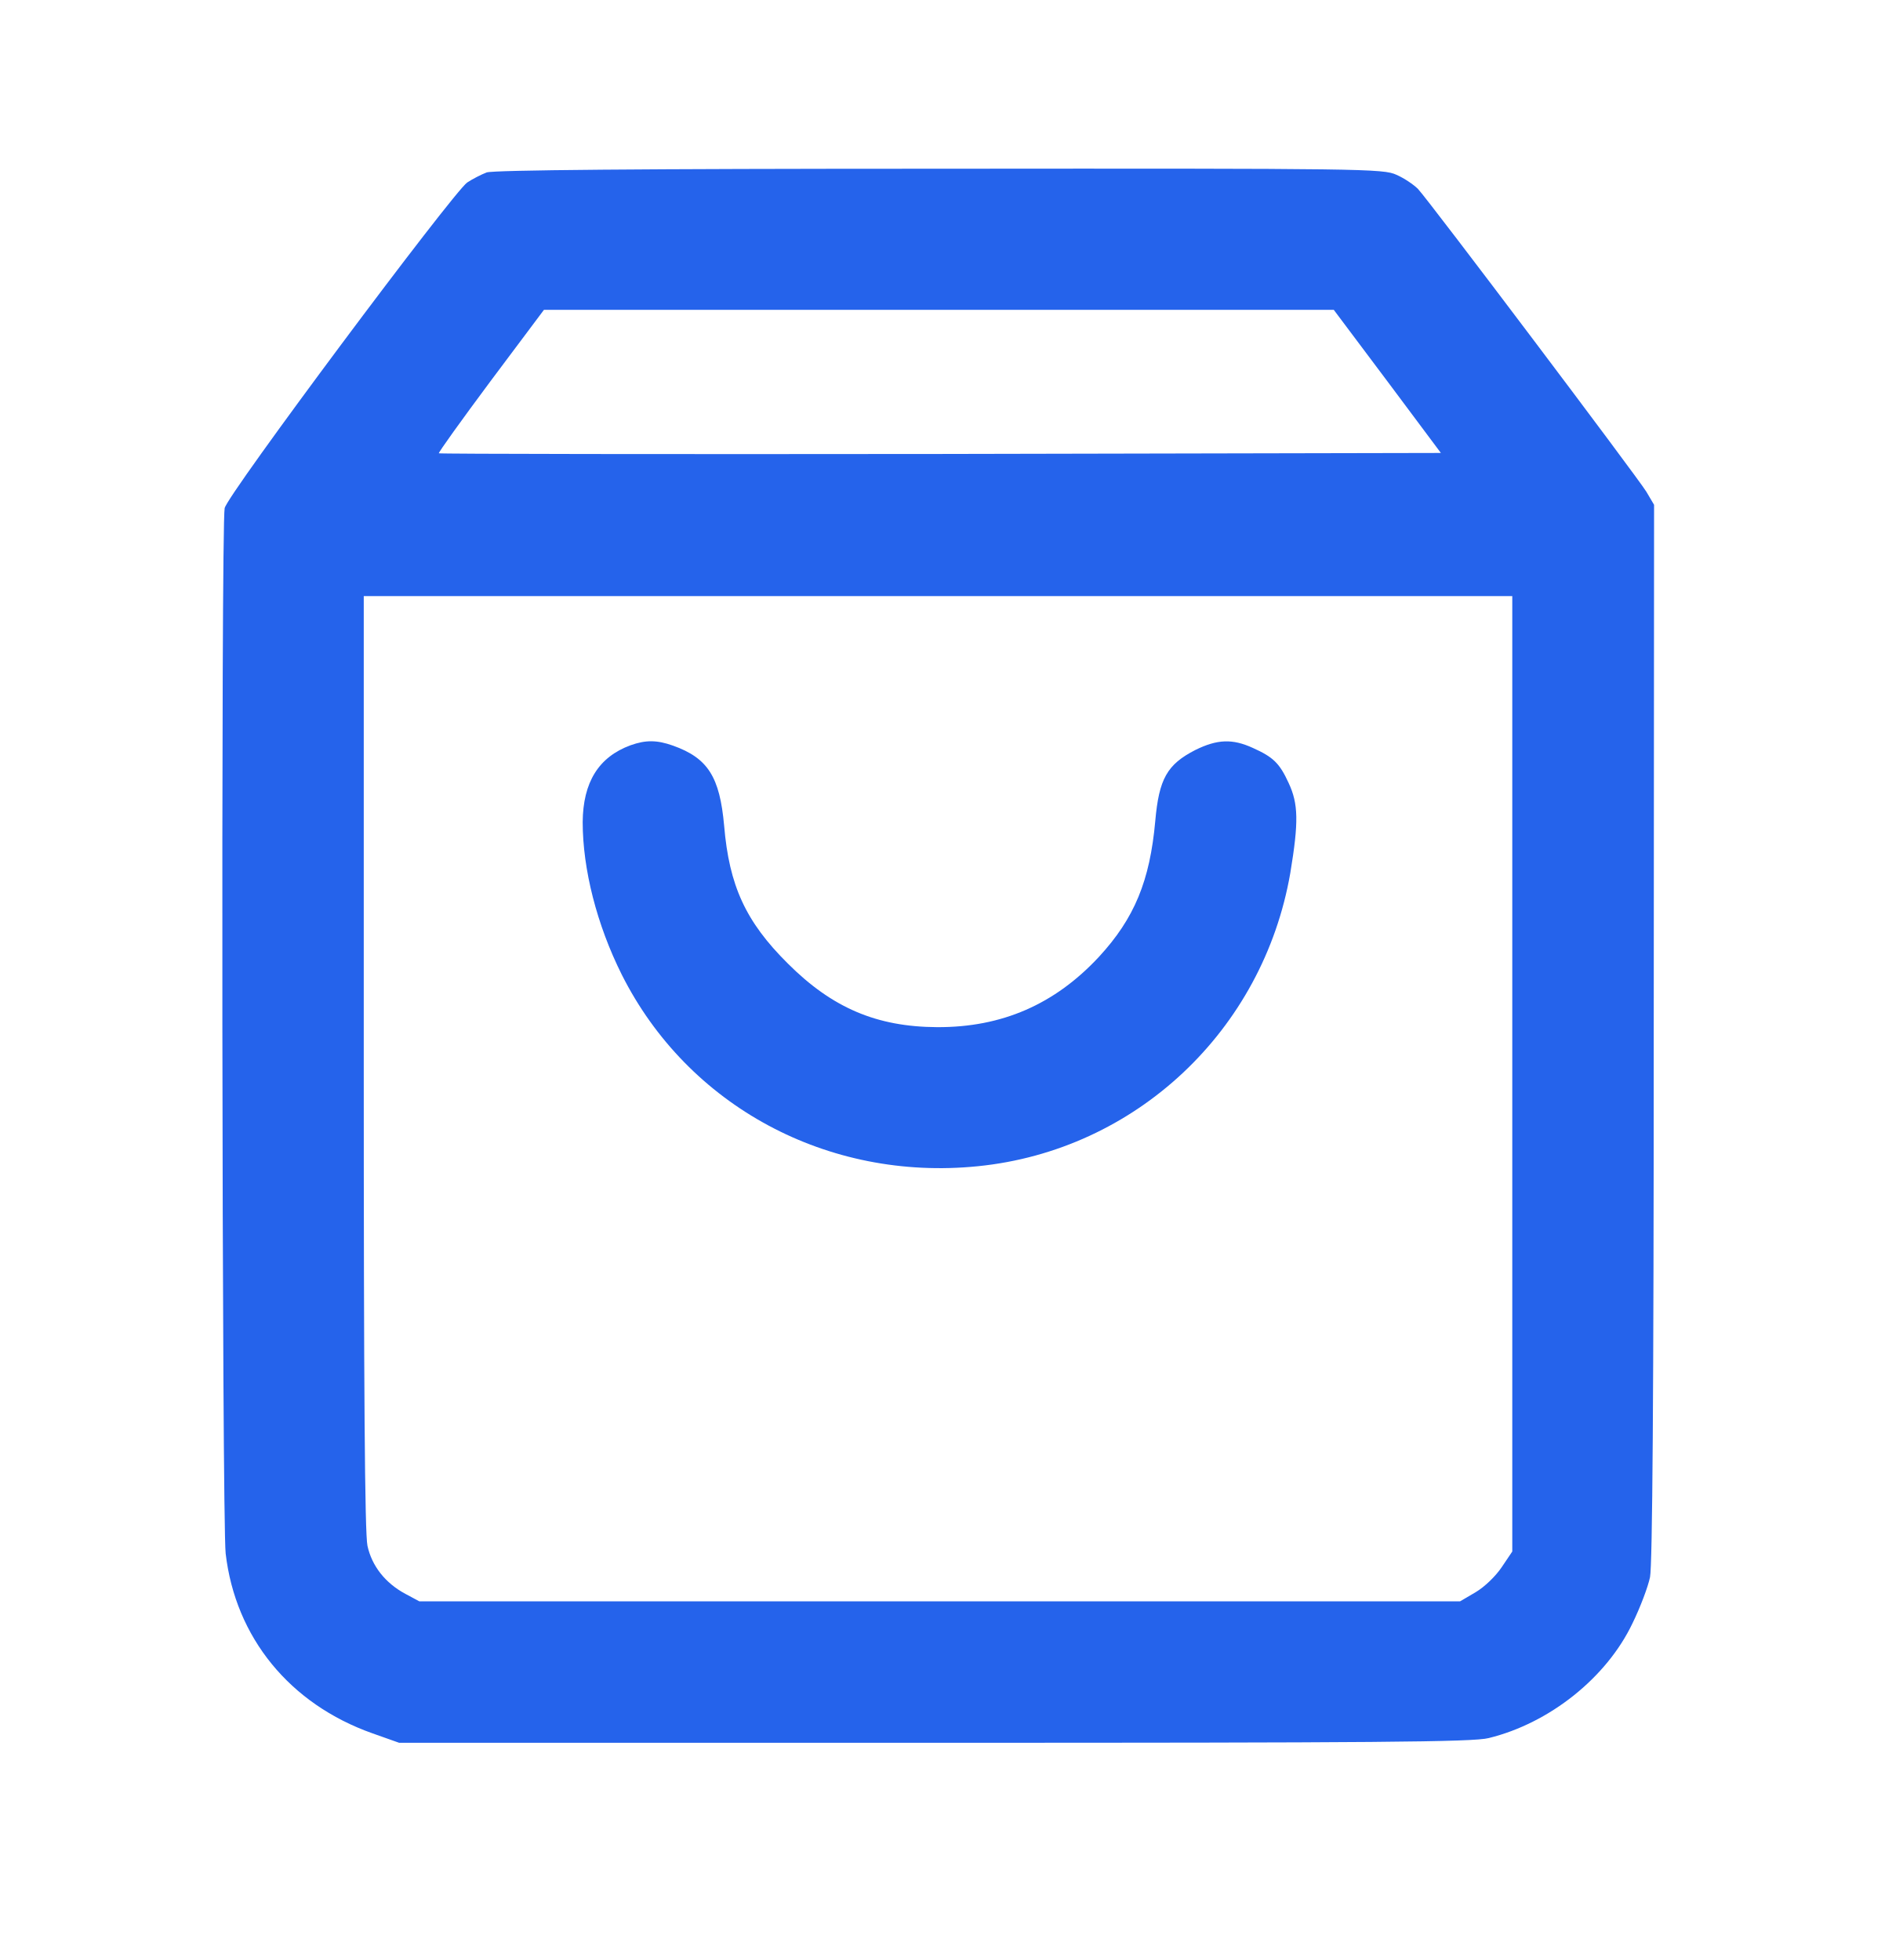
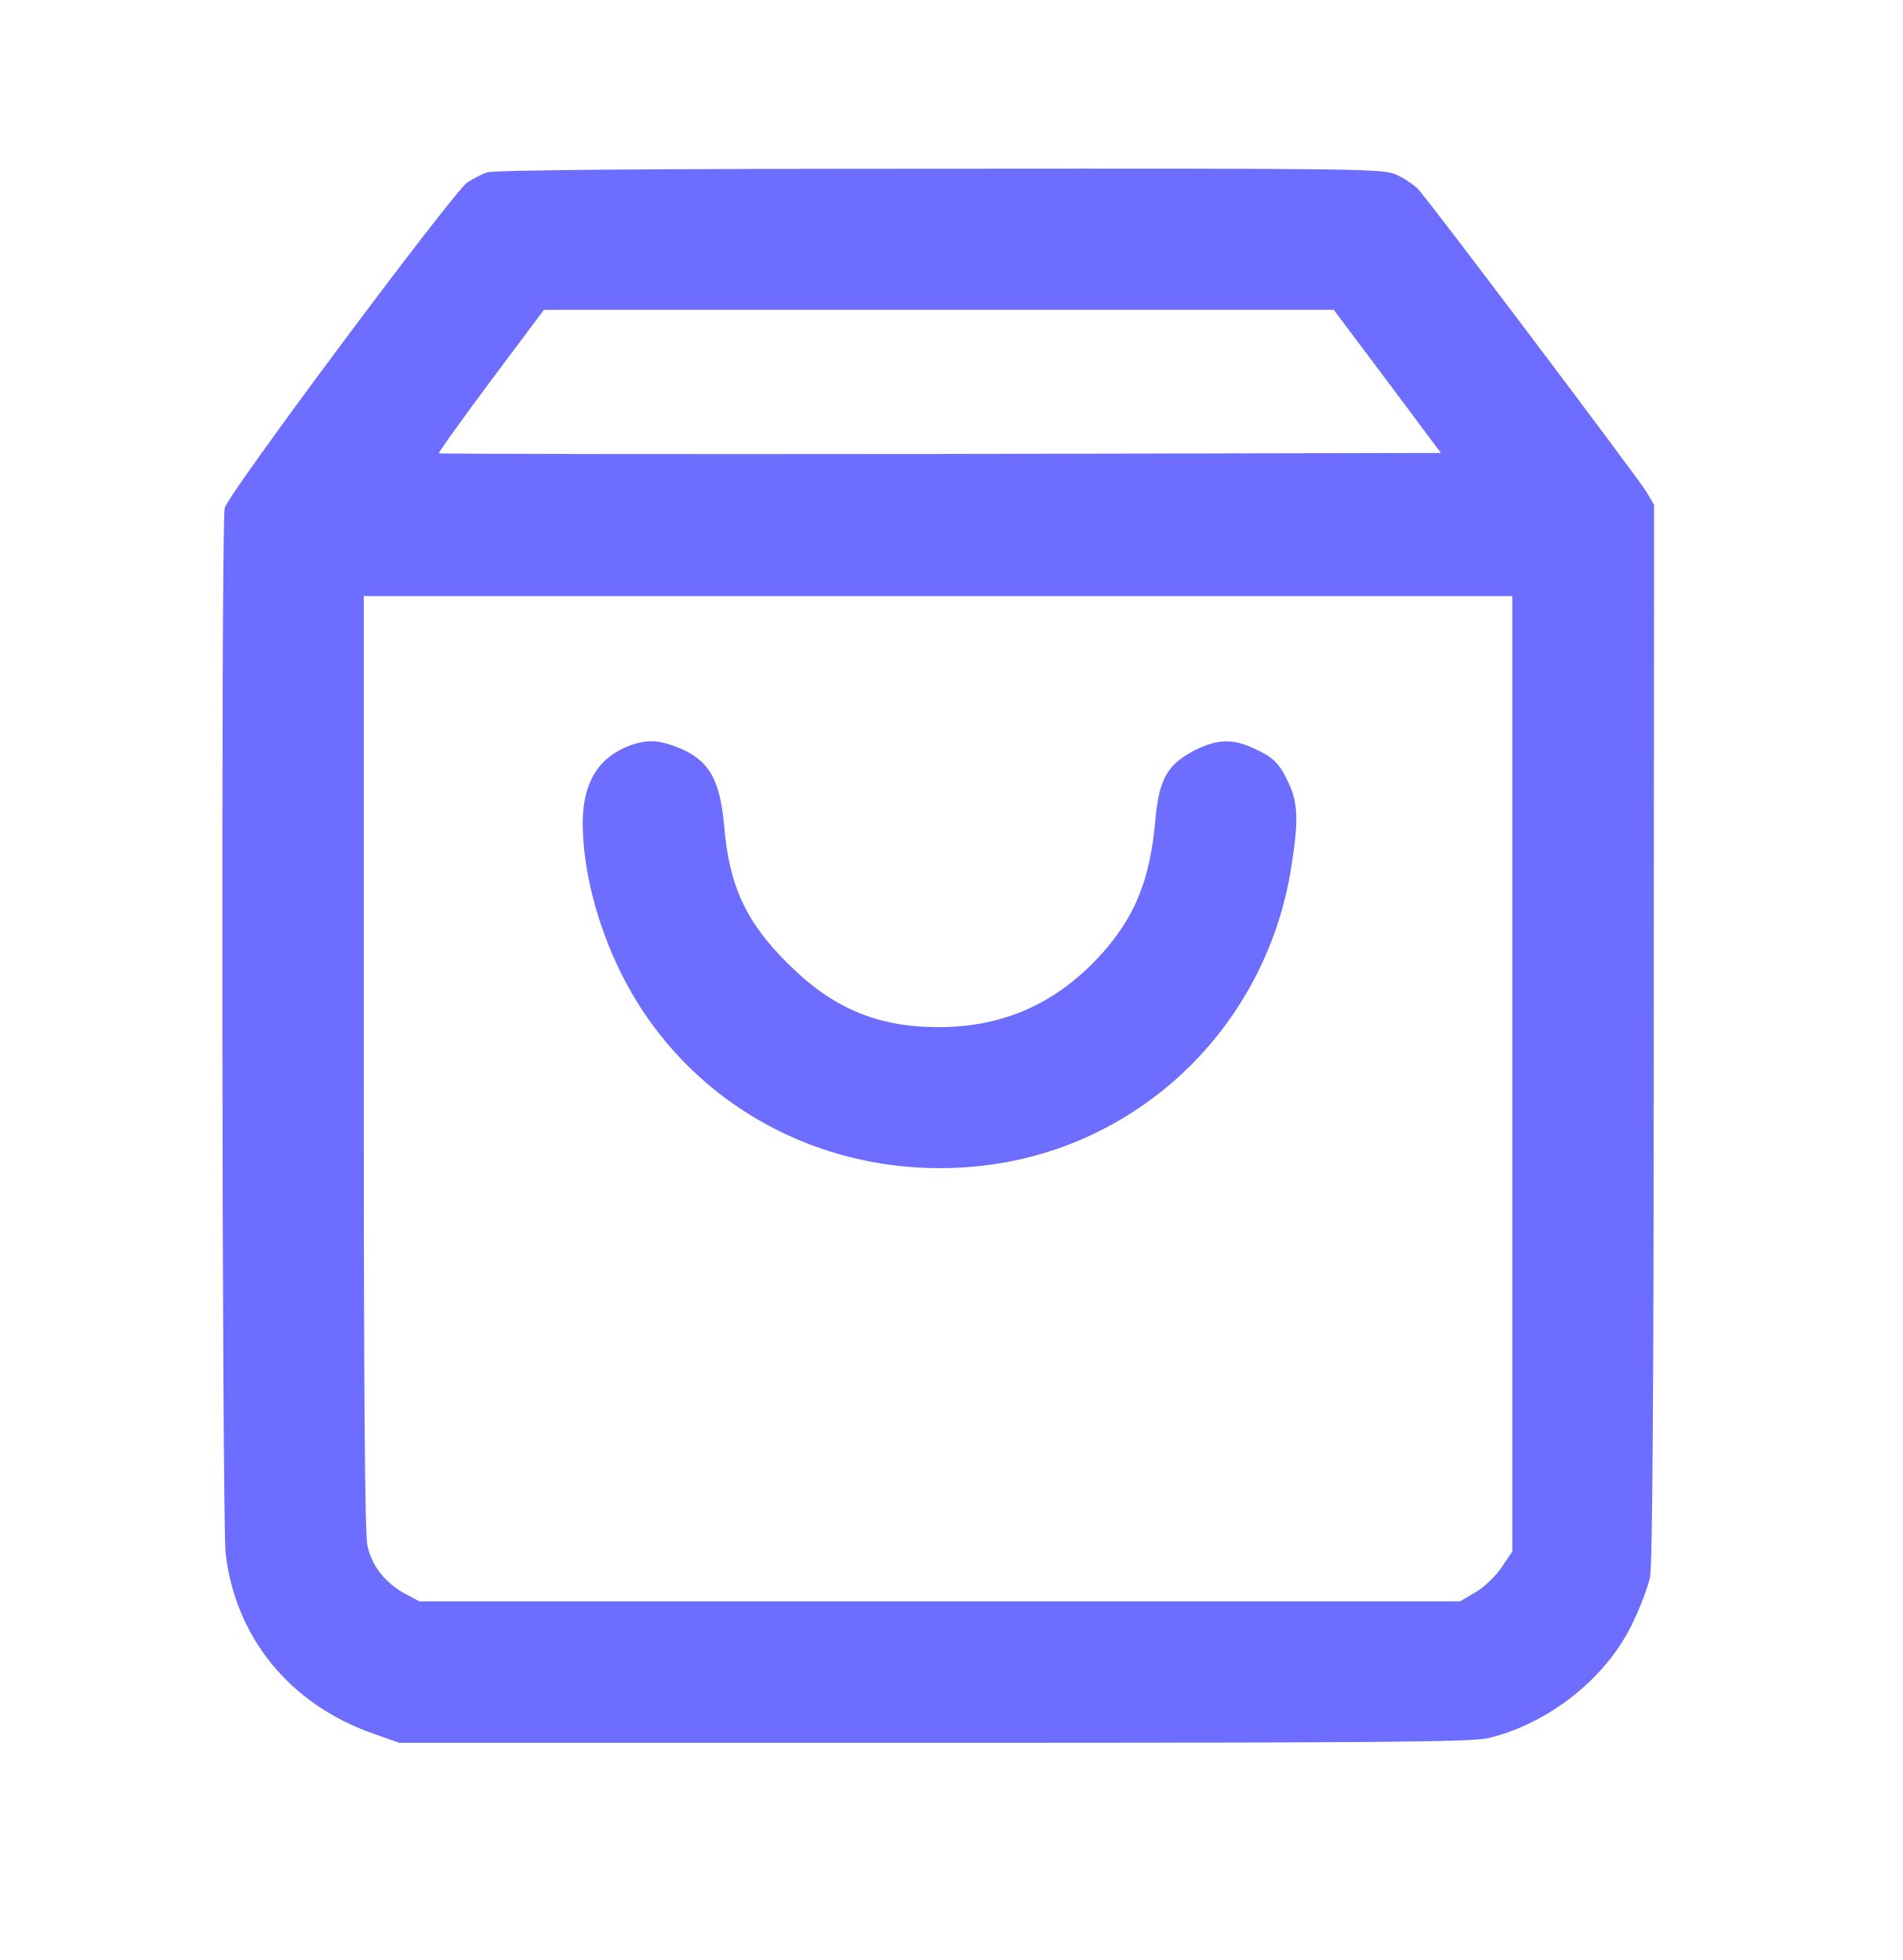
<svg xmlns="http://www.w3.org/2000/svg" version="1.0" width="565pt" height="582pt" viewBox="0 0 565 582" preserveAspectRatio="xMidYMid meet">
-   <g transform="translate(0,582) scale(0.1,-0.1)" fill="#2563EB" stroke="none">
+   <g transform="translate(0,582) scale(0.1,-0.1)" fill="#6D6EFF" stroke="none">
    <path d="M1445 5308 c-16 -6 -43 -20 -58 -30 -44 -32 -713 -928 -720 -967 -11 -56 -8 -3005 3 -3104 29 -249 190 -447 436 -534 l79 -28 1590 0 c1302 0 1600 2 1645 14 180 44 350 179 427 341 23 47 46 108 52 137 7 36 11 531 11 1618 l1 1566 -23 39 c-27 44 -645 864 -678 899 -13 13 -41 32 -64 42 -39 18 -94 19 -1356 18 -902 0 -1324 -4 -1345 -11z m2674 -620 l159 -213 -1486 -3 c-817 -1 -1487 0 -1489 2 -2 2 67 98 154 215 l158 211 1172 0 1173 0 159 -212z m371 -2056 l0 -1419 -31 -46 c-18 -27 -51 -59 -78 -75 l-46 -27 -1545 0 -1545 0 -41 22 c-60 32 -100 83 -113 143 -8 36 -11 467 -11 1435 l0 1385 1705 0 1705 0 0 -1418z" />
    <path d="M1872 3607 c-95 -35 -141 -110 -142 -228 0 -140 42 -305 116 -453 196 -390 611 -614 1057 -569 469 47 847 403 928 871 25 151 24 205 -5 267 -27 59 -46 77 -106 104 -61 28 -106 26 -171 -6 -84 -43 -108 -86 -119 -211 -16 -178 -62 -289 -167 -403 -131 -141 -288 -210 -481 -209 -179 1 -311 57 -443 189 -125 124 -174 231 -189 409 -13 145 -48 201 -152 238 -48 17 -81 17 -126 1z" />
  </g>
</svg>
